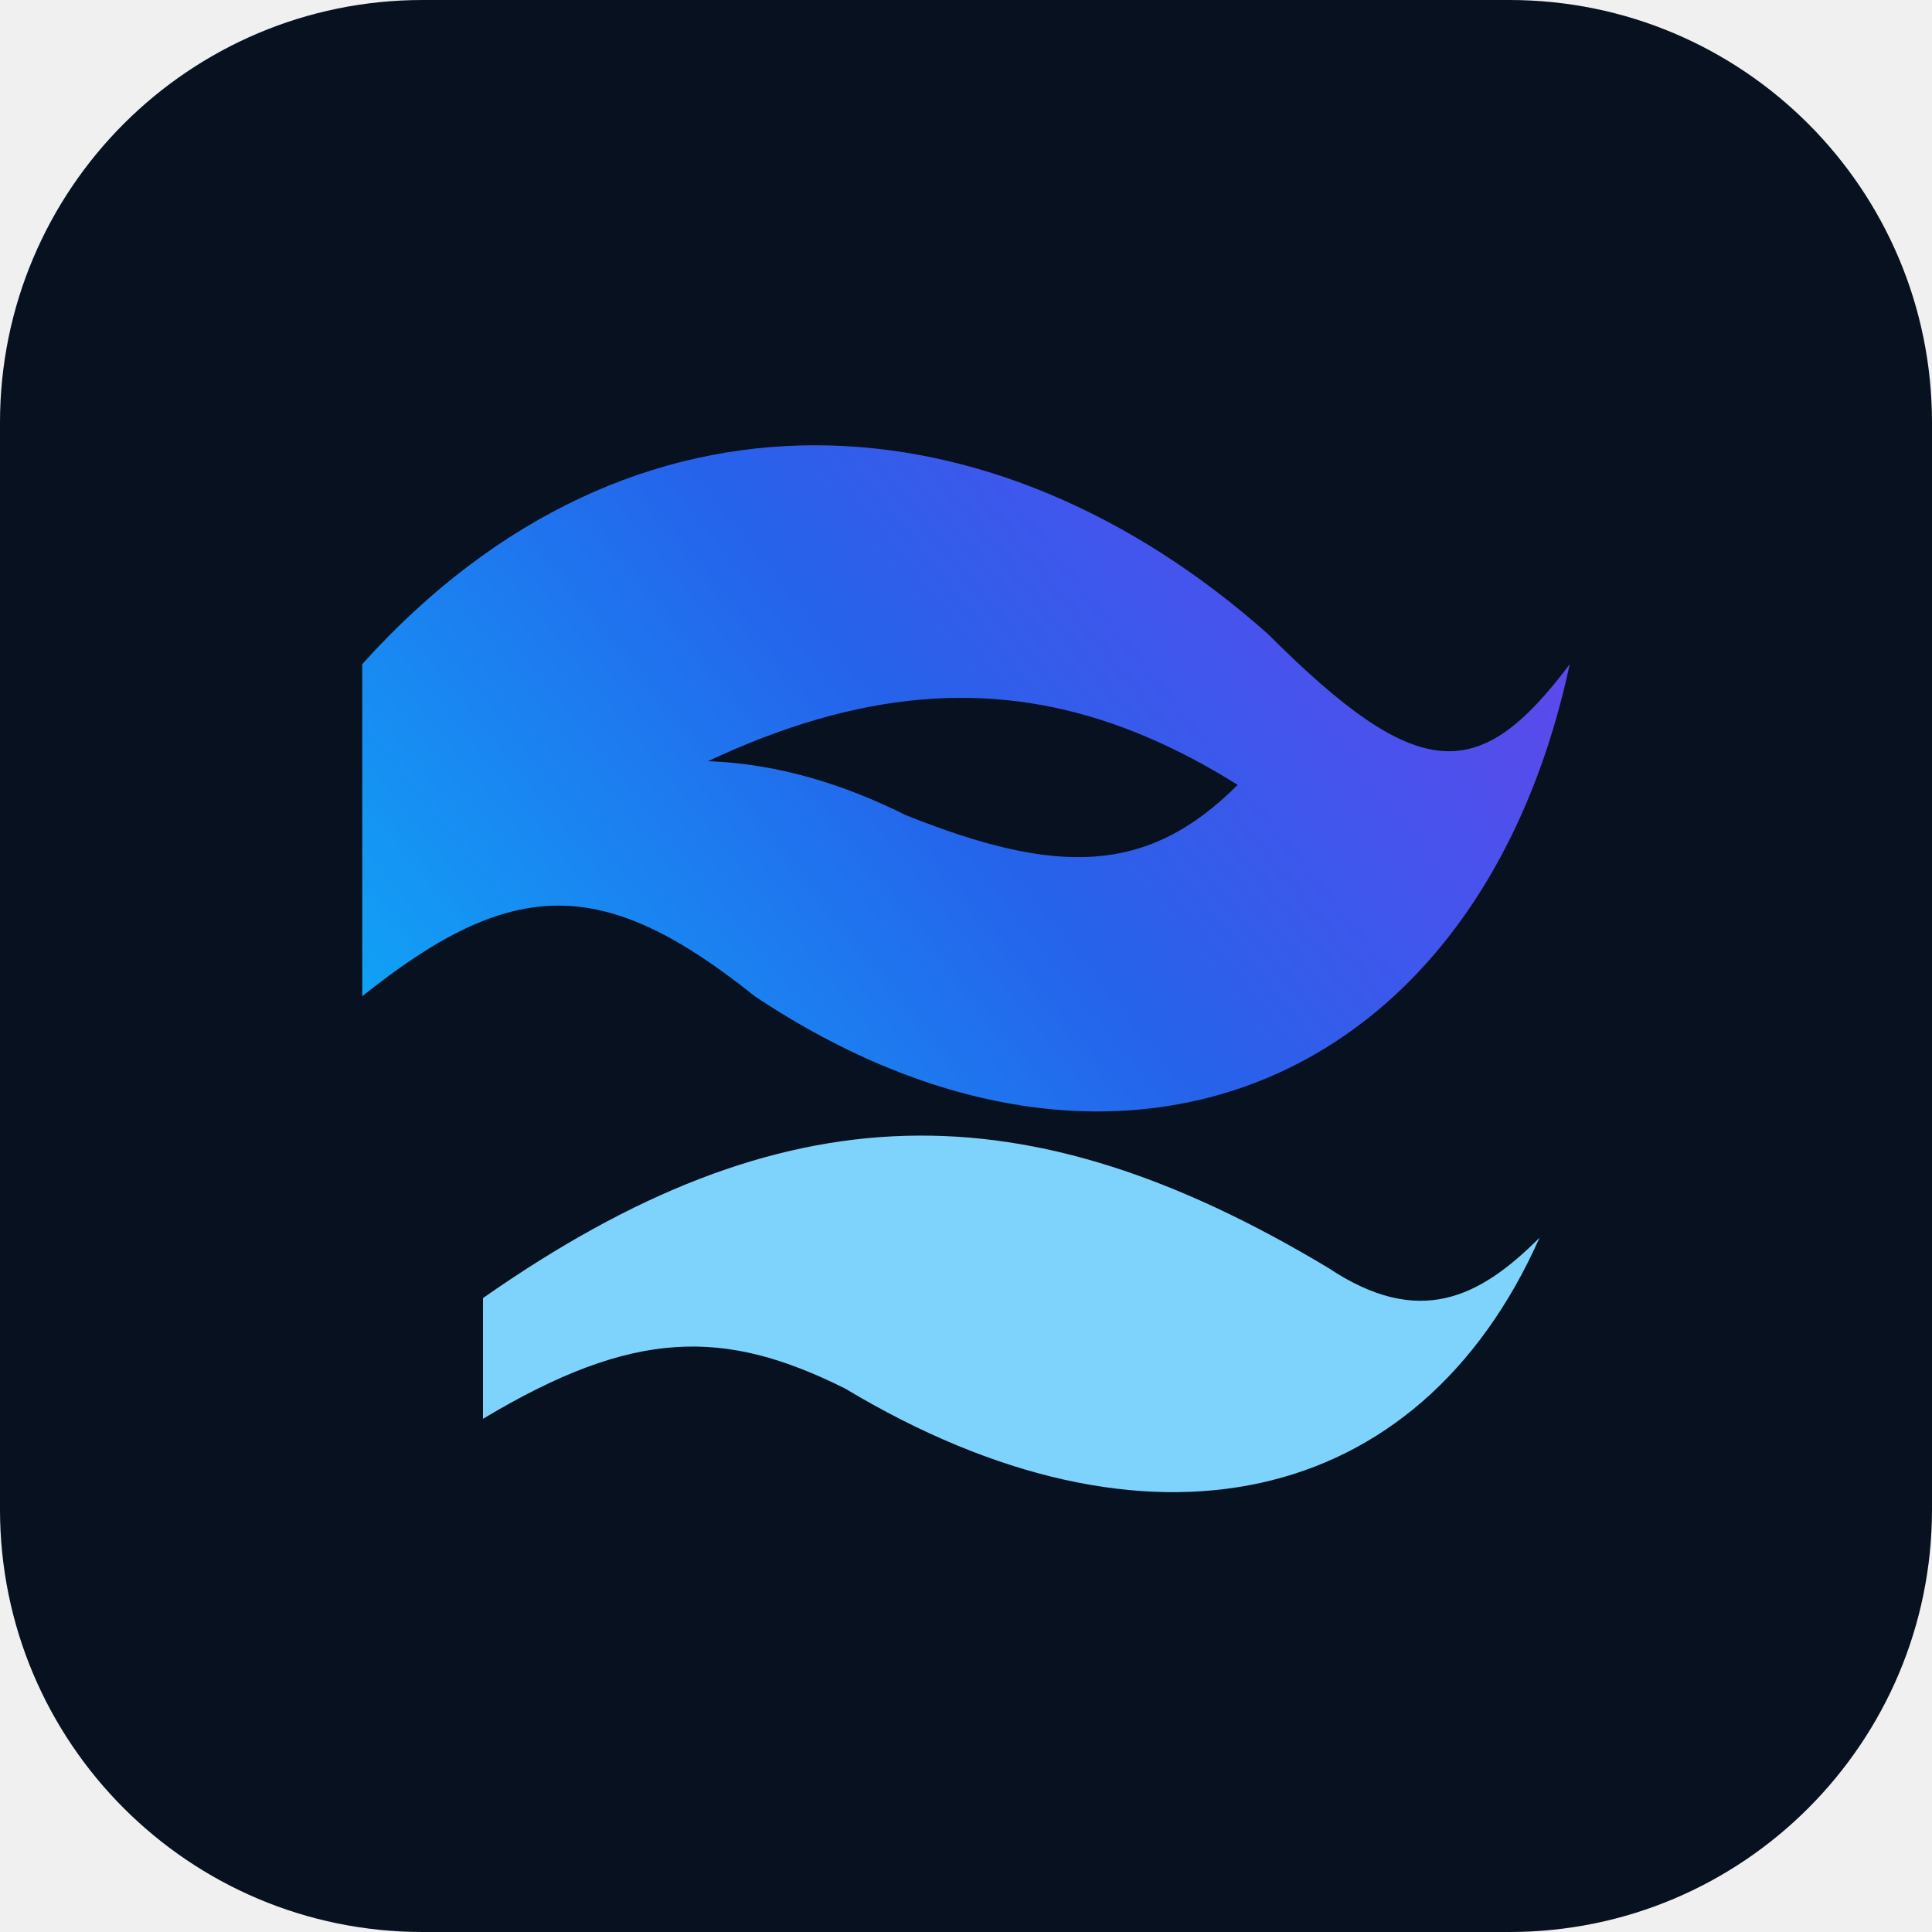
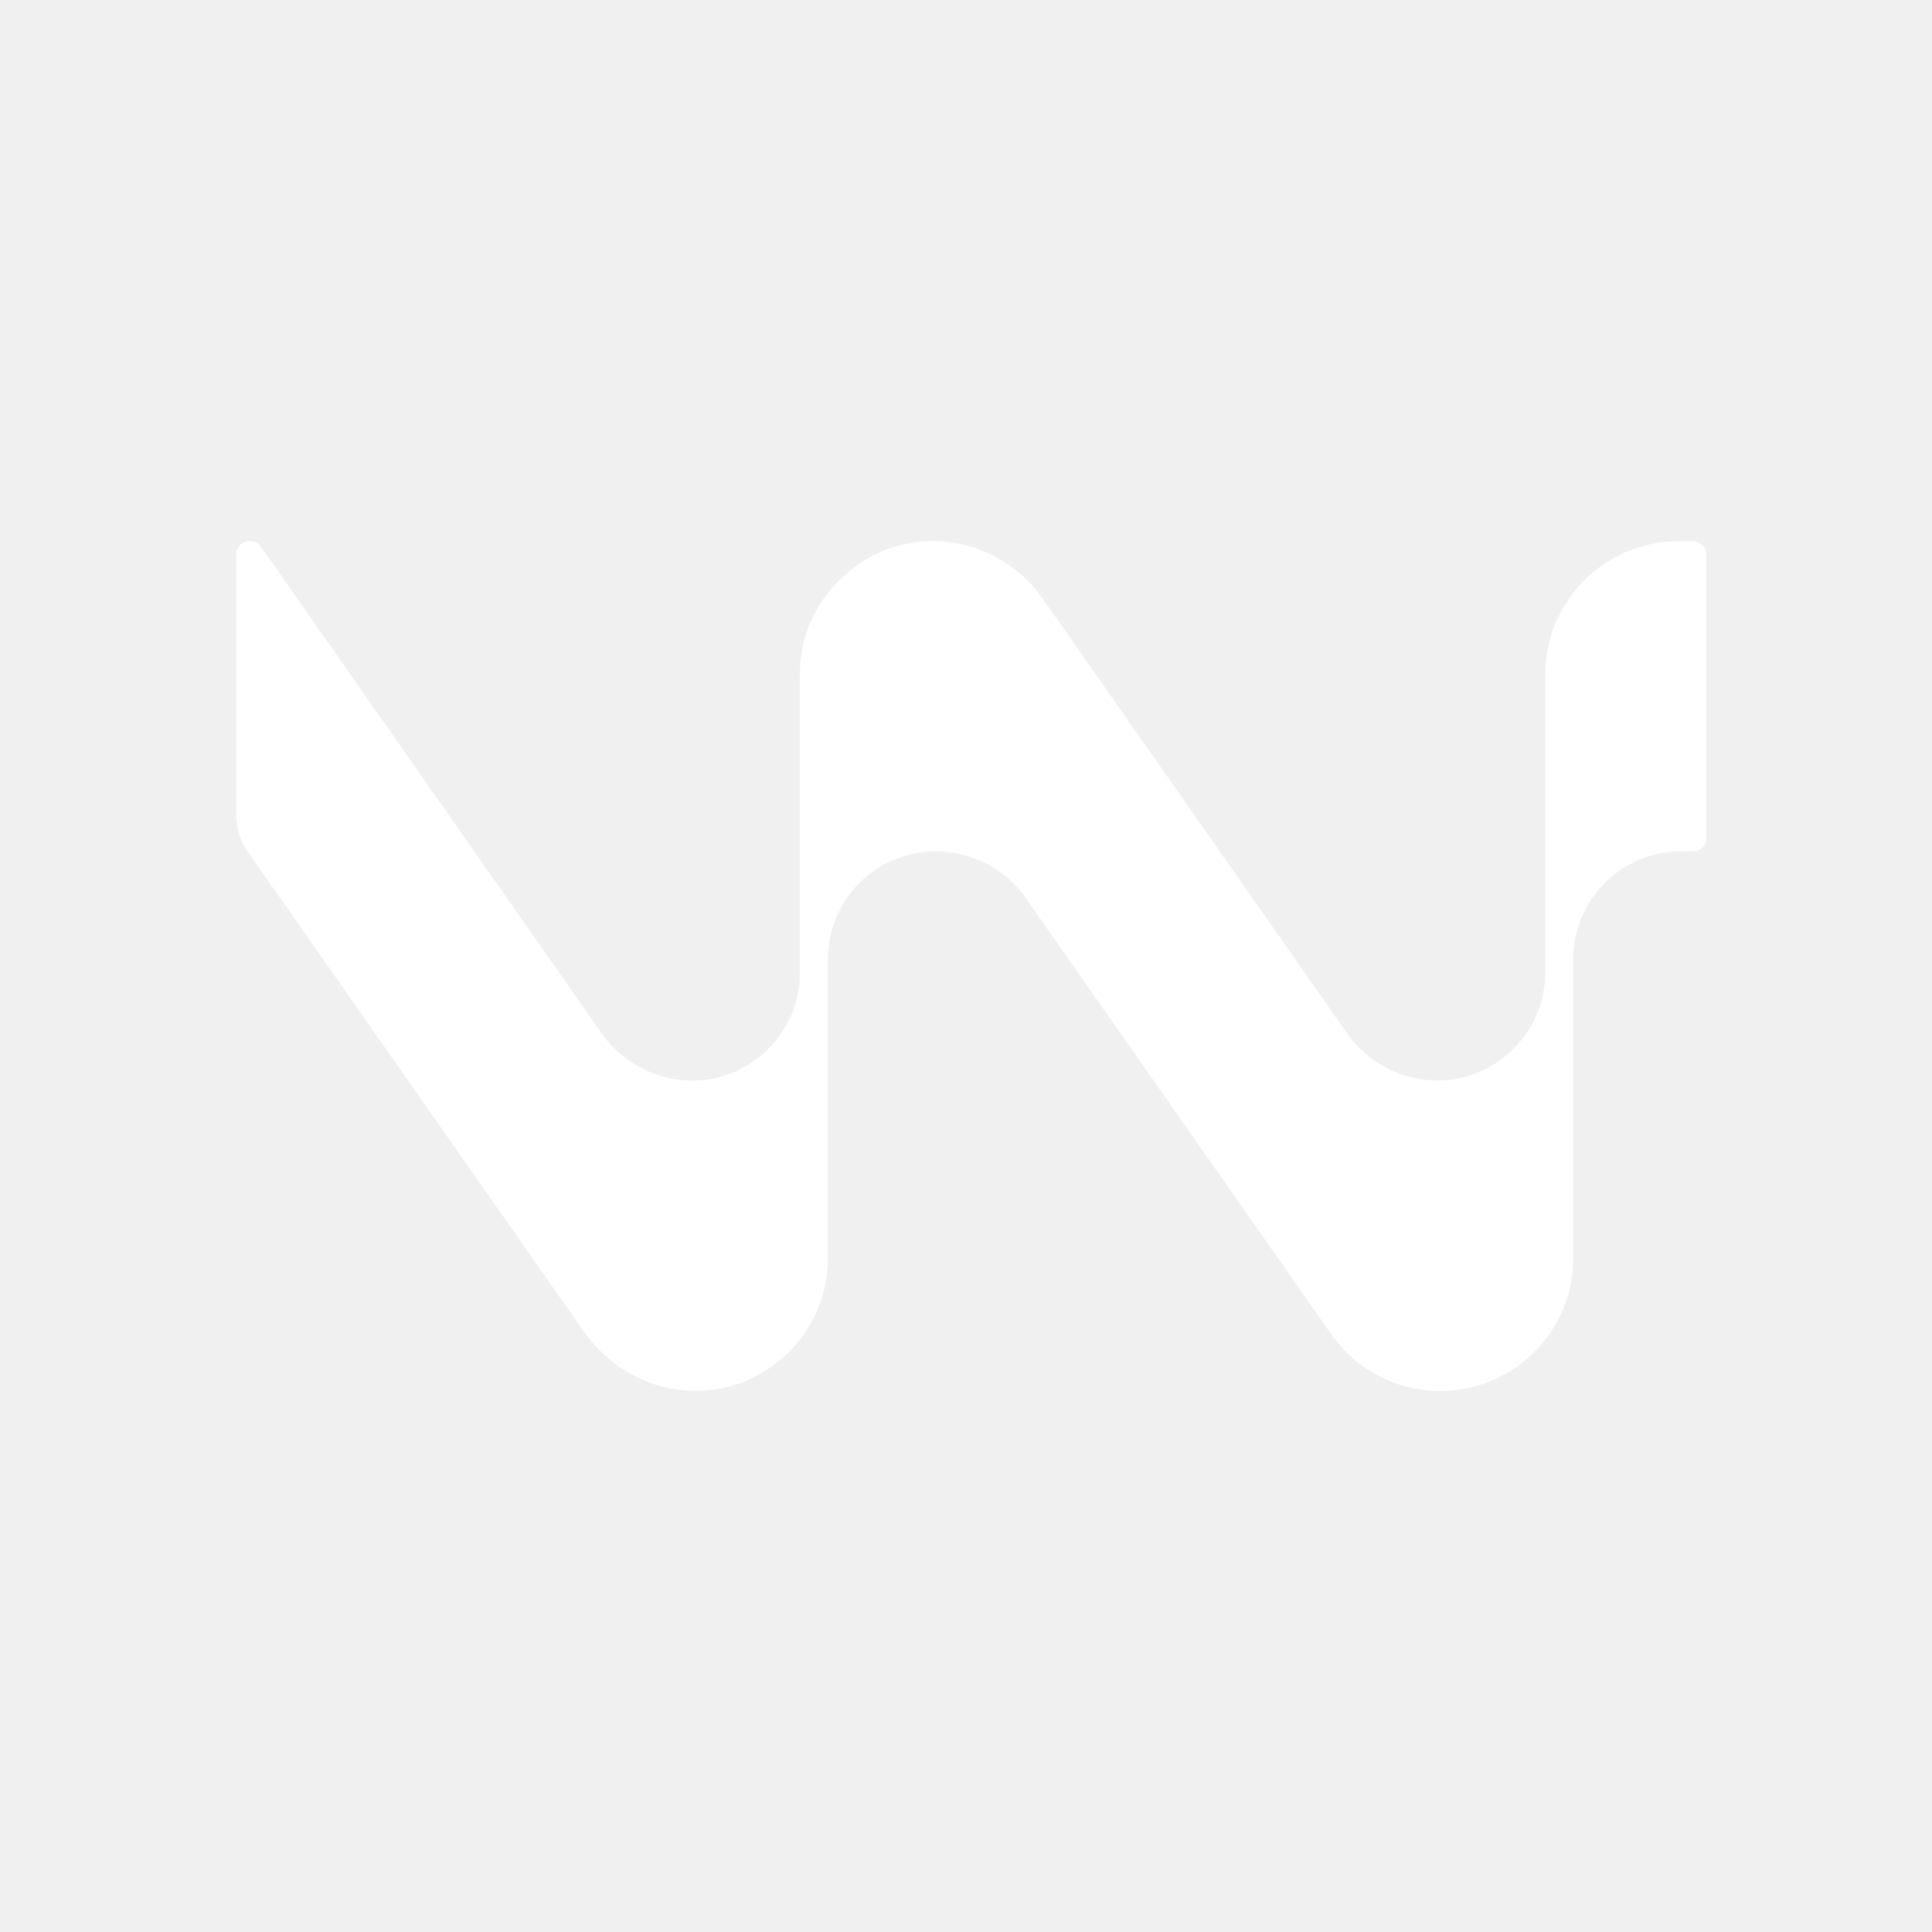
- <svg xmlns="http://www.w3.org/2000/svg" viewBox="0 0 64 64">
-   <defs>
-     <linearGradient id="g" x1="7" y1="52" x2="57" y2="12" gradientUnits="userSpaceOnUse">
-       <stop stop-color="#00d4ff" />
-       <stop offset=".55" stop-color="#2563eb" />
-       <stop offset="1" stop-color="#7c3aed" />
-     </linearGradient>
-   </defs>
-   <rect width="64" height="64" rx="14" fill="#07111f" />
-   <path fill="url(#g)" d="M12 22c9-10 21-9 30-1 5 5 7 5 10 1-3 14-15 19-27 11-5-4-8-4-13 0 3-7 10-10 18-6 5 2 8 2 11-1-8-5-16-4-29 7z" />
-   <path fill="#7dd3fc" d="M16 43c10-7 18-7 28-1 3 2 5 1 7-1-4 9-13 11-23 5-4-2-7-2-12 1z" />
+ <svg xmlns="http://www.w3.org/2000/svg" viewBox="0 0 1024 1024">
+   <path fill="#fff" d="M897.246 286.869H889.819C850.735 286.808 819.017 318.46 819.017 357.539V515.589C819.017 547.15 792.93 572.716 761.882 572.716C743.436 572.716 725.02 563.433 714.093 547.85L552.673 317.304C539.28 298.16 517.486 286.747 493.895 286.747C457.094 286.747 423.976 318.034 423.976 356.657V515.619C423.976 547.181 398.103 572.746 366.842 572.746C348.335 572.746 329.949 563.463 319.021 547.881L138.395 289.882C134.316 284.038 125.154 286.93 125.154 294.052V431.892C125.154 438.862 127.285 445.619 131.272 451.34L309.037 705.2C319.539 720.204 335.033 731.344 352.9 735.392C397.616 745.557 438.77 711.135 438.77 667.278V508.406C438.77 476.845 464.339 451.279 495.904 451.279H495.995C515.02 451.279 532.857 460.562 543.785 476.145L705.235 706.661C718.659 725.835 739.327 737.218 763.983 737.218C801.606 737.218 833.841 705.9 833.841 667.308V508.376C833.841 476.815 859.41 451.249 890.975 451.249H897.276C901.233 451.249 904.43 448.053 904.43 444.097V294.021C904.43 290.065 901.233 286.869 897.276 286.869H897.246Z" />
</svg>
